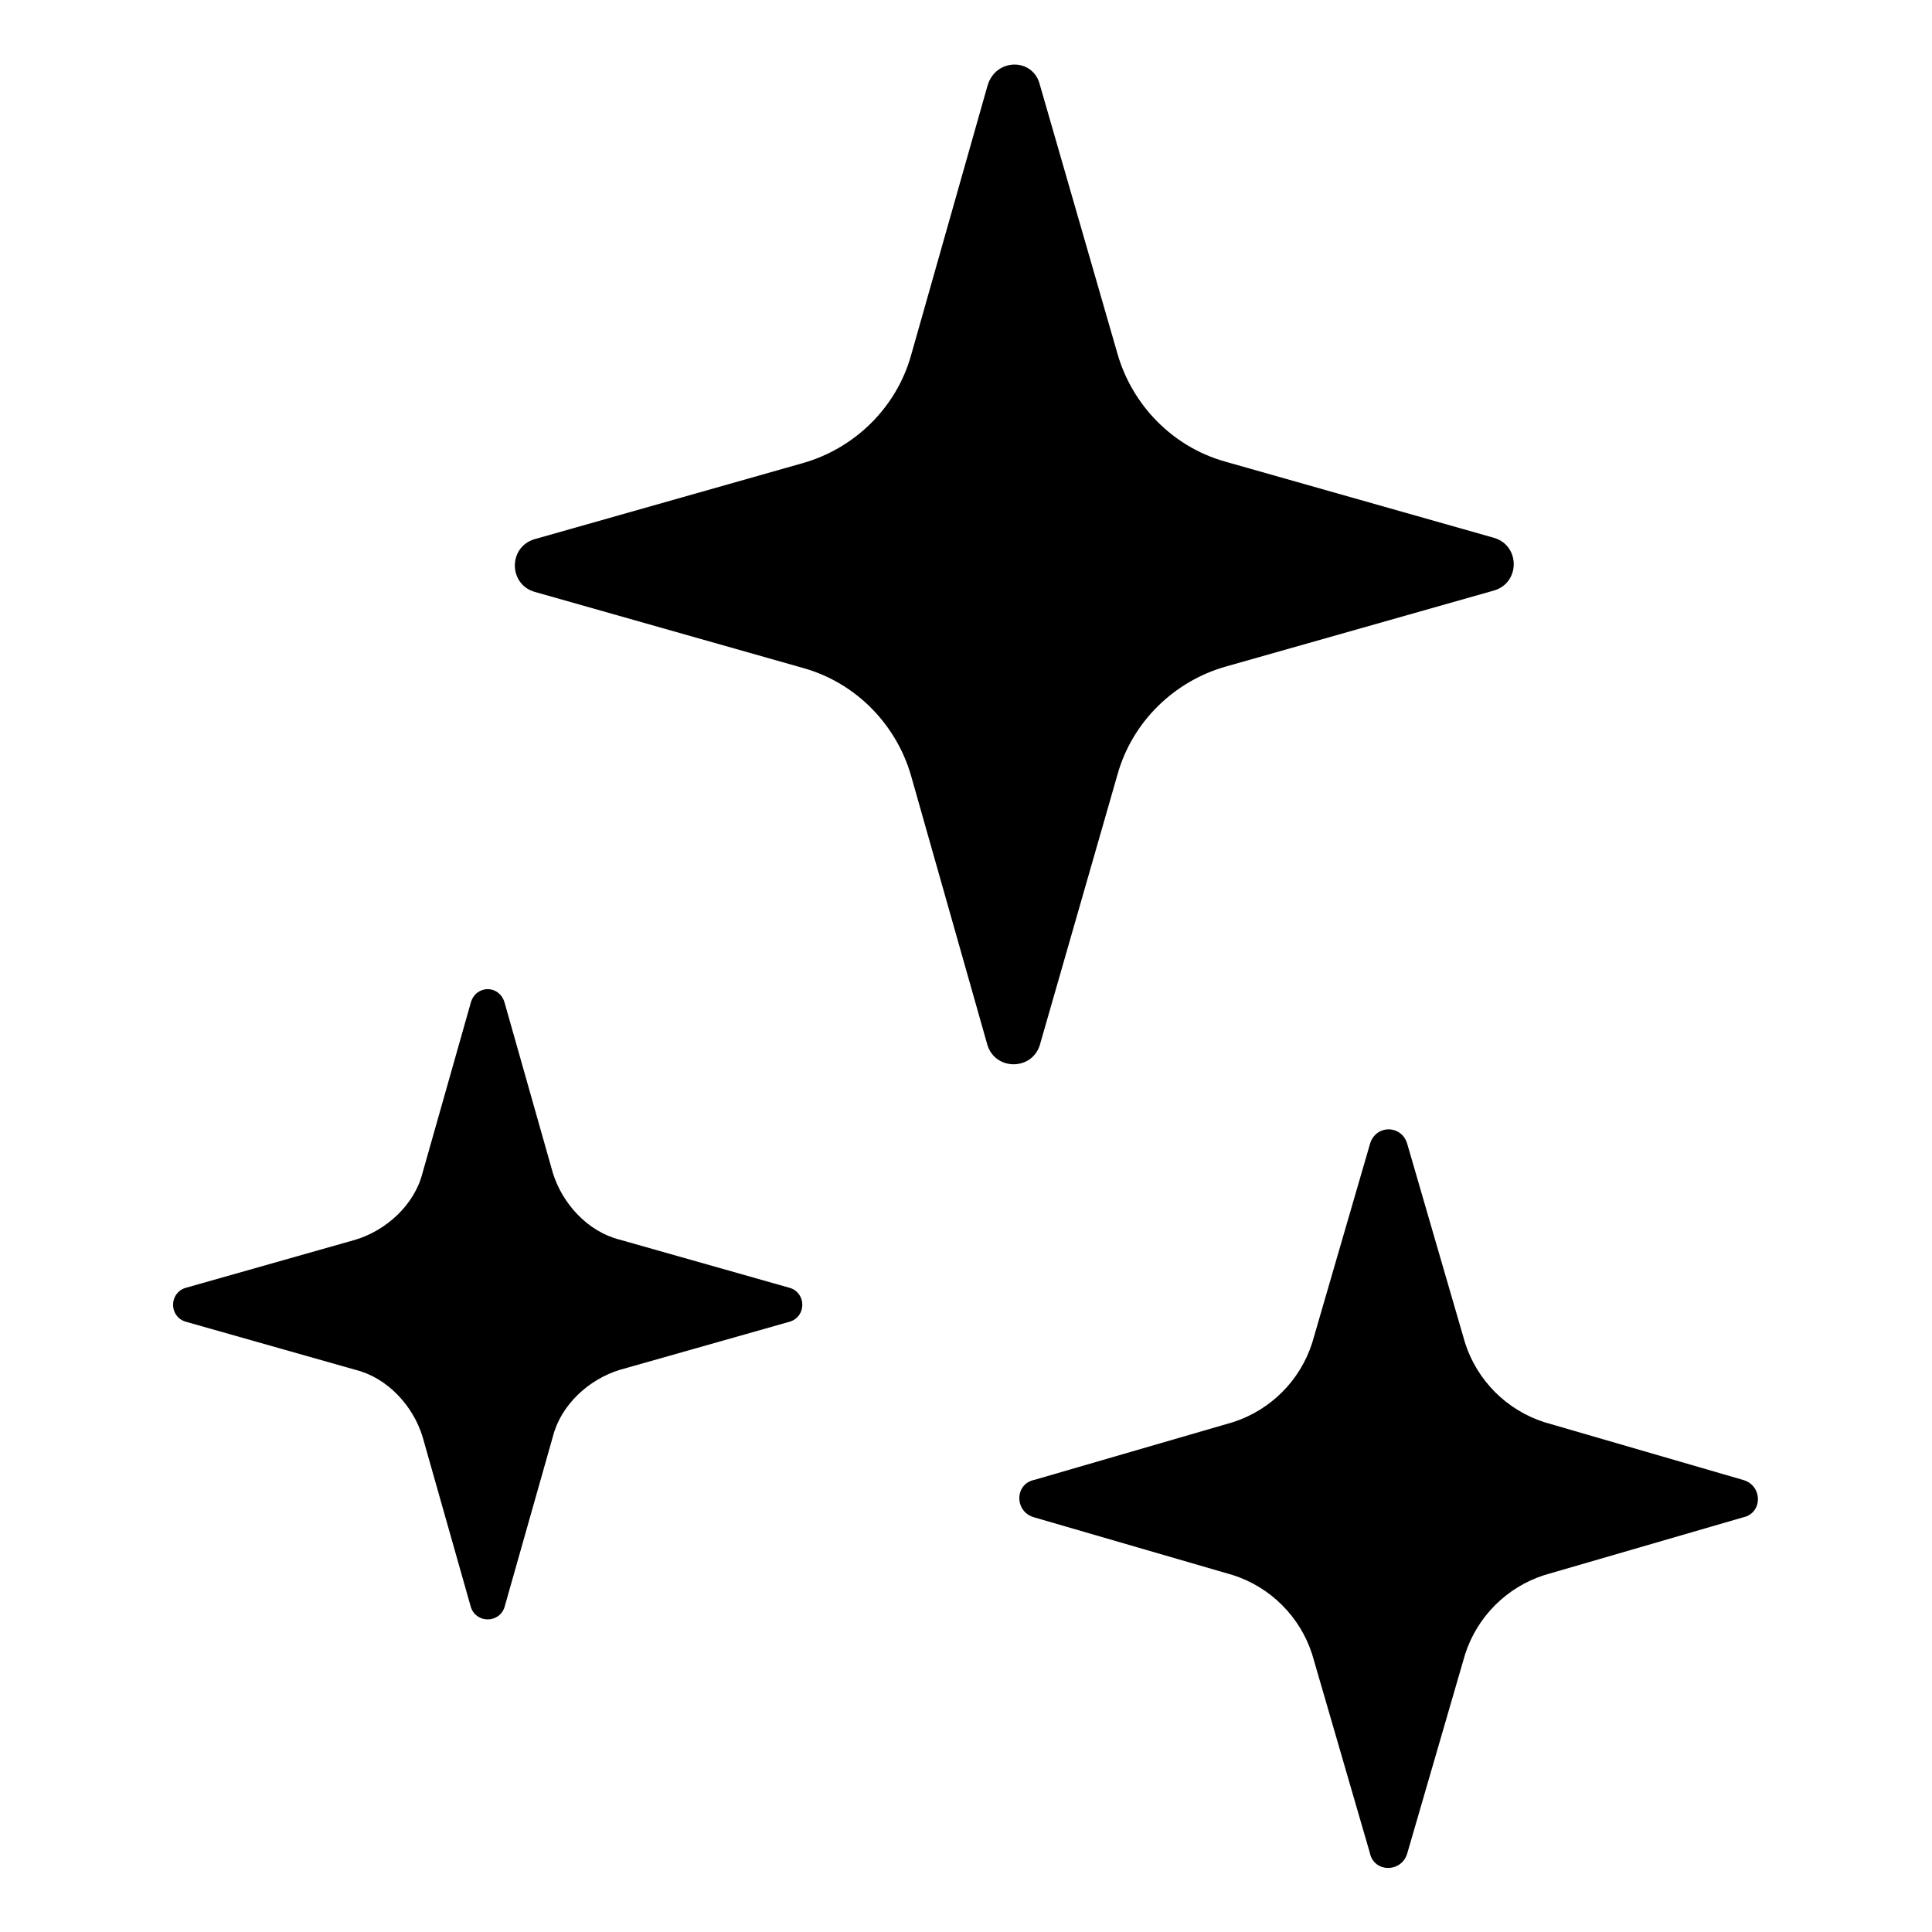
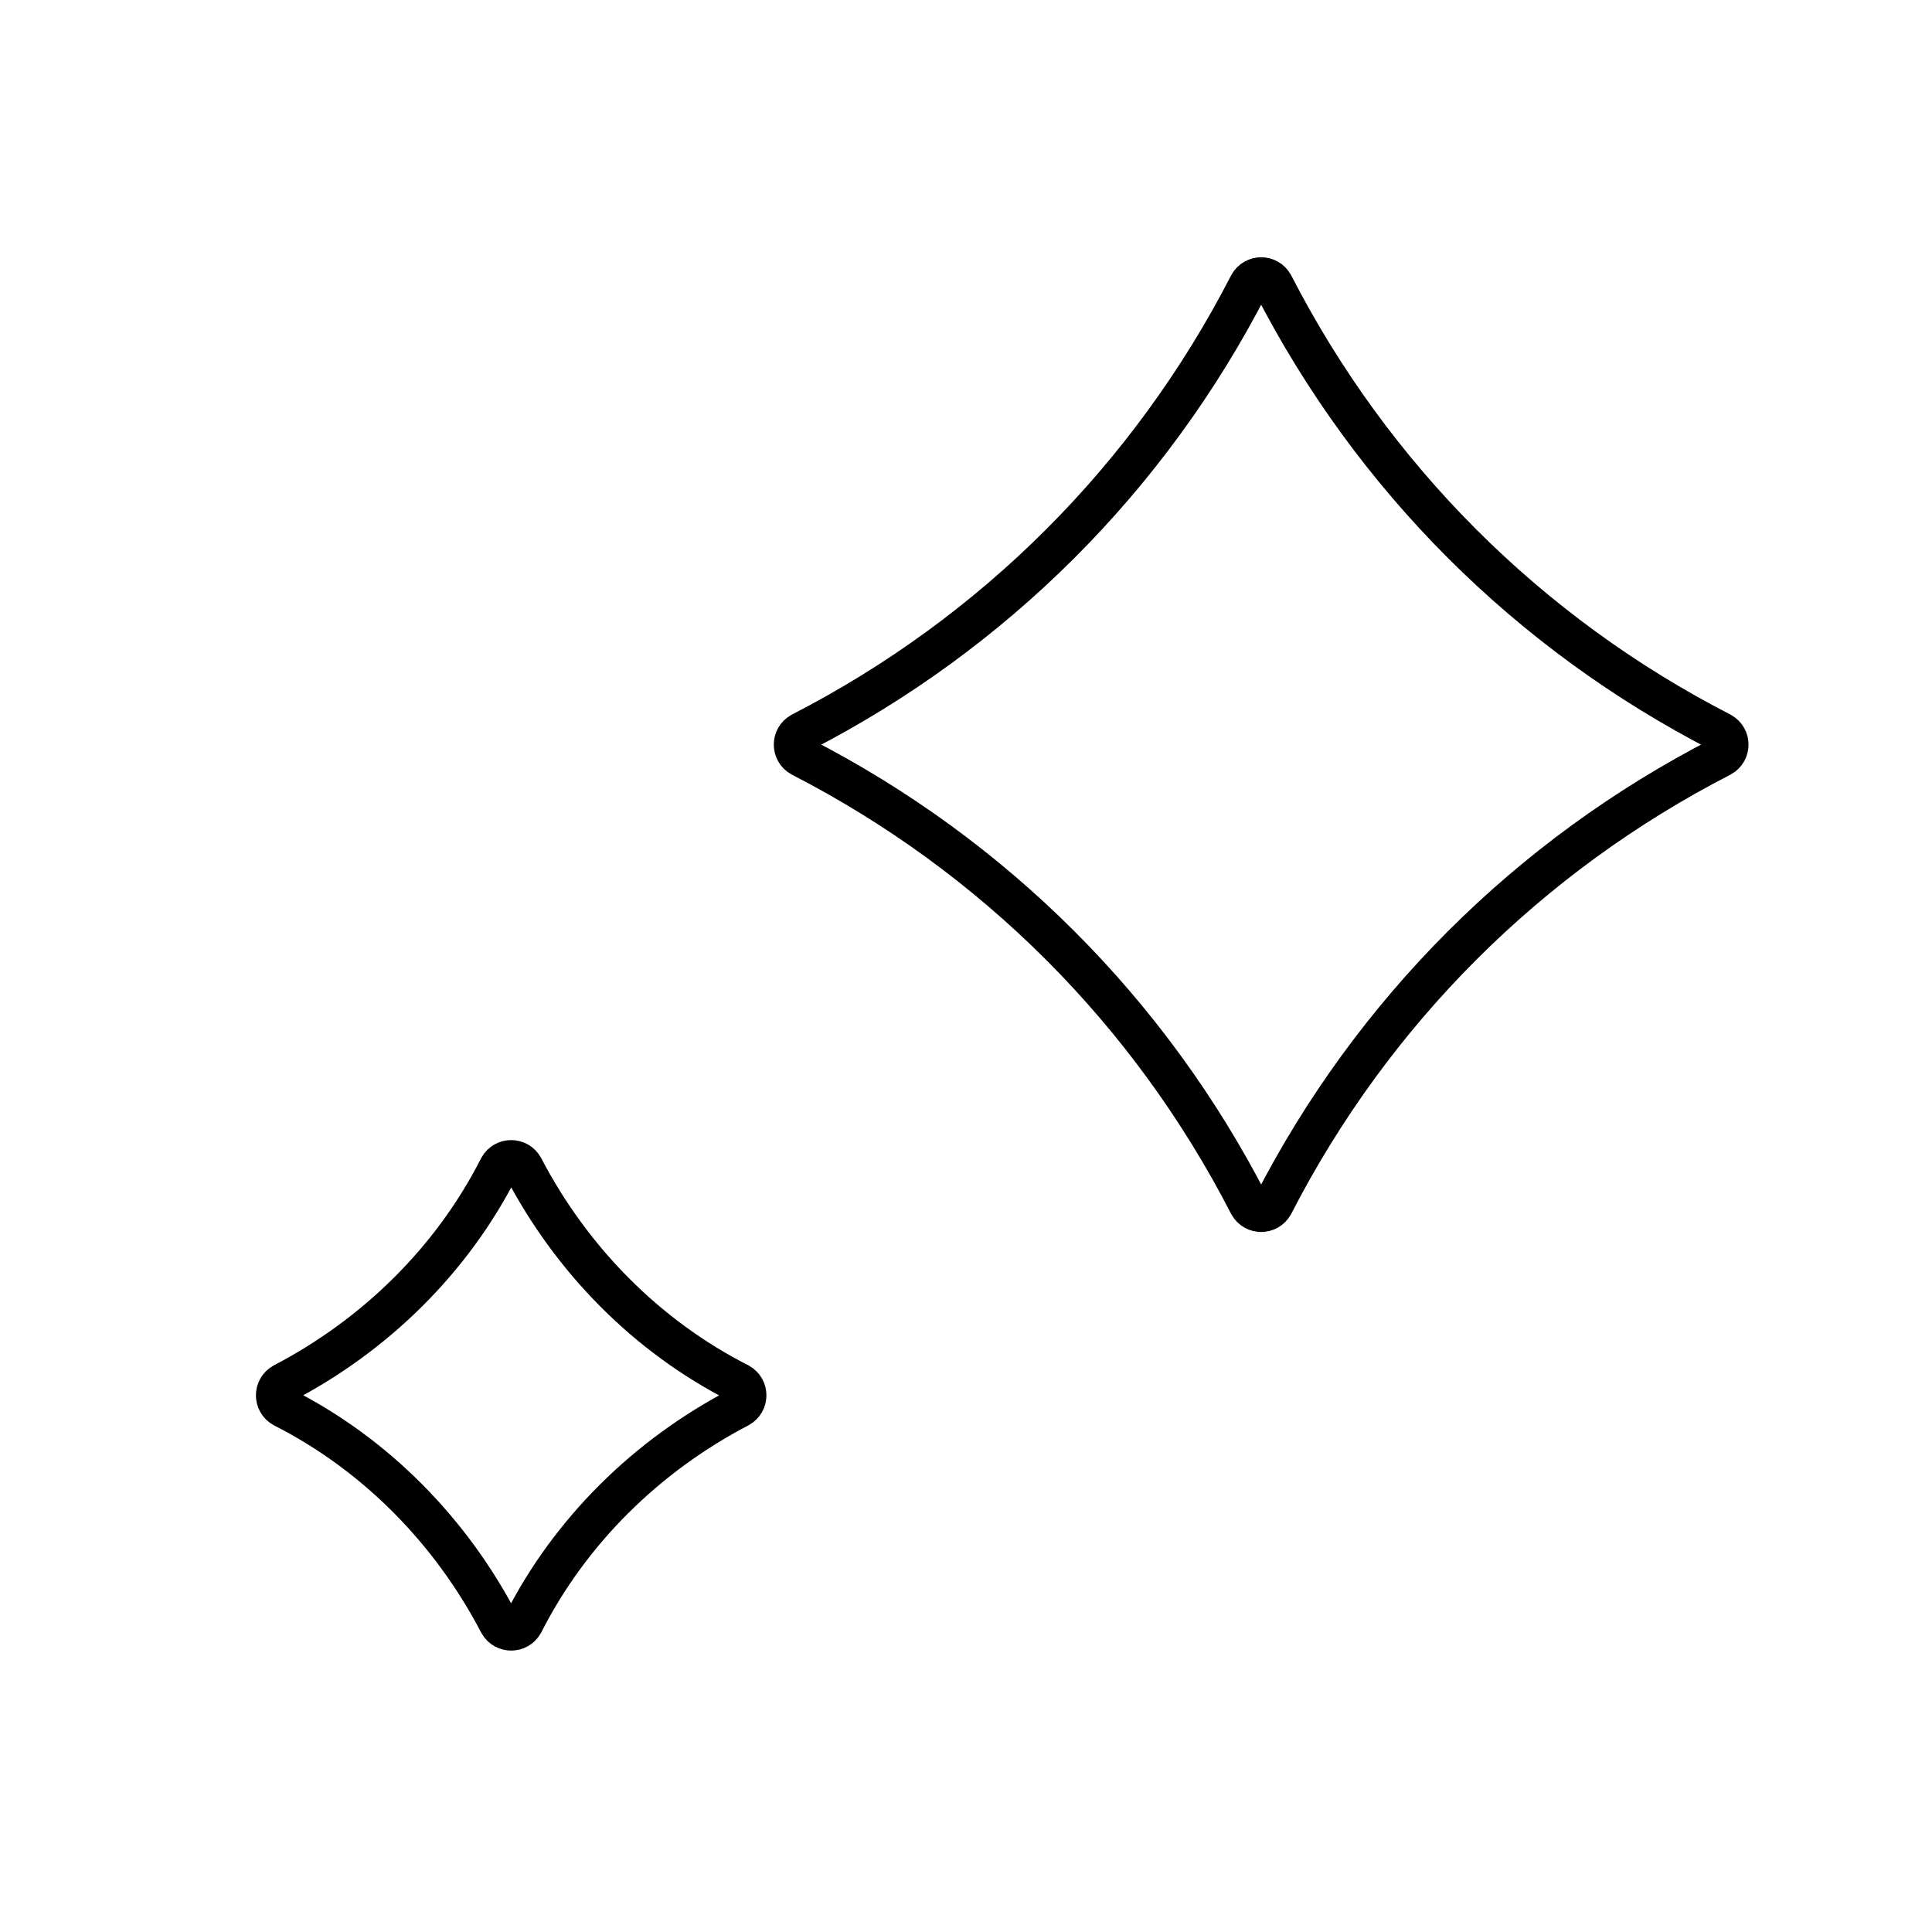
<svg xmlns="http://www.w3.org/2000/svg" version="1.1" id="Layer_1" x="0px" y="0px" viewBox="0 0 144 144" style="enable-background:new 0 0 144 144;" xml:space="preserve">
-   <g>
-     <path d="M77.5,6.3l5.8,20.1c1.1,3.8,4.1,6.9,8,8l20.1,5.7c1.9,0.6,1.9,3.3,0,3.9l-20.1,5.7c-3.8,1.1-6.9,4.1-8,8l-5.8,20.2   c-0.6,1.9-3.3,1.9-3.9,0l-5.7-20.1c-1.1-3.8-4.1-6.9-8-8l-20.1-5.7c-1.9-0.6-1.9-3.3,0-3.9l20.1-5.7c3.8-1.1,6.9-4.1,8-8l5.7-20.1   C74.2,4.3,77,4.3,77.5,6.3z" />
-     <path d="M37.6,74.7l3.6,12.7c0.7,2.3,2.6,4.4,5,5l12.7,3.6c1.2,0.4,1.2,2.1,0,2.5l-12.7,3.6c-2.3,0.7-4.4,2.6-5,5l-3.6,12.7   c-0.4,1.2-2.1,1.2-2.5,0l-3.6-12.7c-0.7-2.3-2.6-4.4-5-5l-12.7-3.6c-1.2-0.4-1.2-2.1,0-2.5l12.7-3.6c2.3-0.7,4.4-2.6,5-5l3.6-12.7   C35.5,73.4,37.2,73.4,37.6,74.7z" />
-     <path d="M104.9,85.3l4.3,14.8c0.9,2.8,3.1,5,5.9,5.9l14.8,4.3c1.5,0.4,1.5,2.5,0,2.8l-14.8,4.3c-2.8,0.9-5,3.1-5.9,5.9l-4.3,14.8   c-0.4,1.5-2.5,1.5-2.8,0l-4.3-14.8c-0.9-2.8-3.1-5-5.9-5.9l-14.8-4.3c-1.5-0.4-1.5-2.5,0-2.8l14.8-4.3c2.8-0.9,5-3.1,5.9-5.9   l4.3-14.8C102.5,83.8,104.5,83.8,104.9,85.3z" />
-   </g>
+   <style type="text/css">
+ 	.st0{fill:none;stroke:#000000;stroke-width:3;stroke-miterlimit:10;}
+ </style>
+   <path class="st0" d="M93.1,89.8L93.1,89.8c-7.4-14.4-19-26-33.4-33.4l0,0C59,56,59,55,59.7,54.6l0,0c14.4-7.4,26-19,33.4-33.4l0,0  c0.4-0.7,1.4-0.7,1.8,0l0,0c7.4,14.4,19,26,33.4,33.4l0,0c0.7,0.4,0.7,1.4,0,1.8l0,0c-14.4,7.4-26,19-33.4,33.4l0,0  C94.5,90.5,93.5,90.5,93.1,89.8z" />
+   <path class="st0" d="M37.2,121L37.2,121c-3.6-6.9-9.2-12.6-16.1-16.1l0,0c-0.7-0.4-0.7-1.4,0-1.8l0,0c6.9-3.6,12.6-9.2,16.1-16.1  l0,0c0.4-0.7,1.4-0.7,1.8,0l0,0c3.6,6.9,9.2,12.6,16.1,16.1l0,0c0.7,0.4,0.7,1.4,0,1.8l0,0c-6.9,3.6-12.6,9.2-16.1,16.1l0,0  C38.6,121.7,37.6,121.7,37.2,121z" />
</svg>
